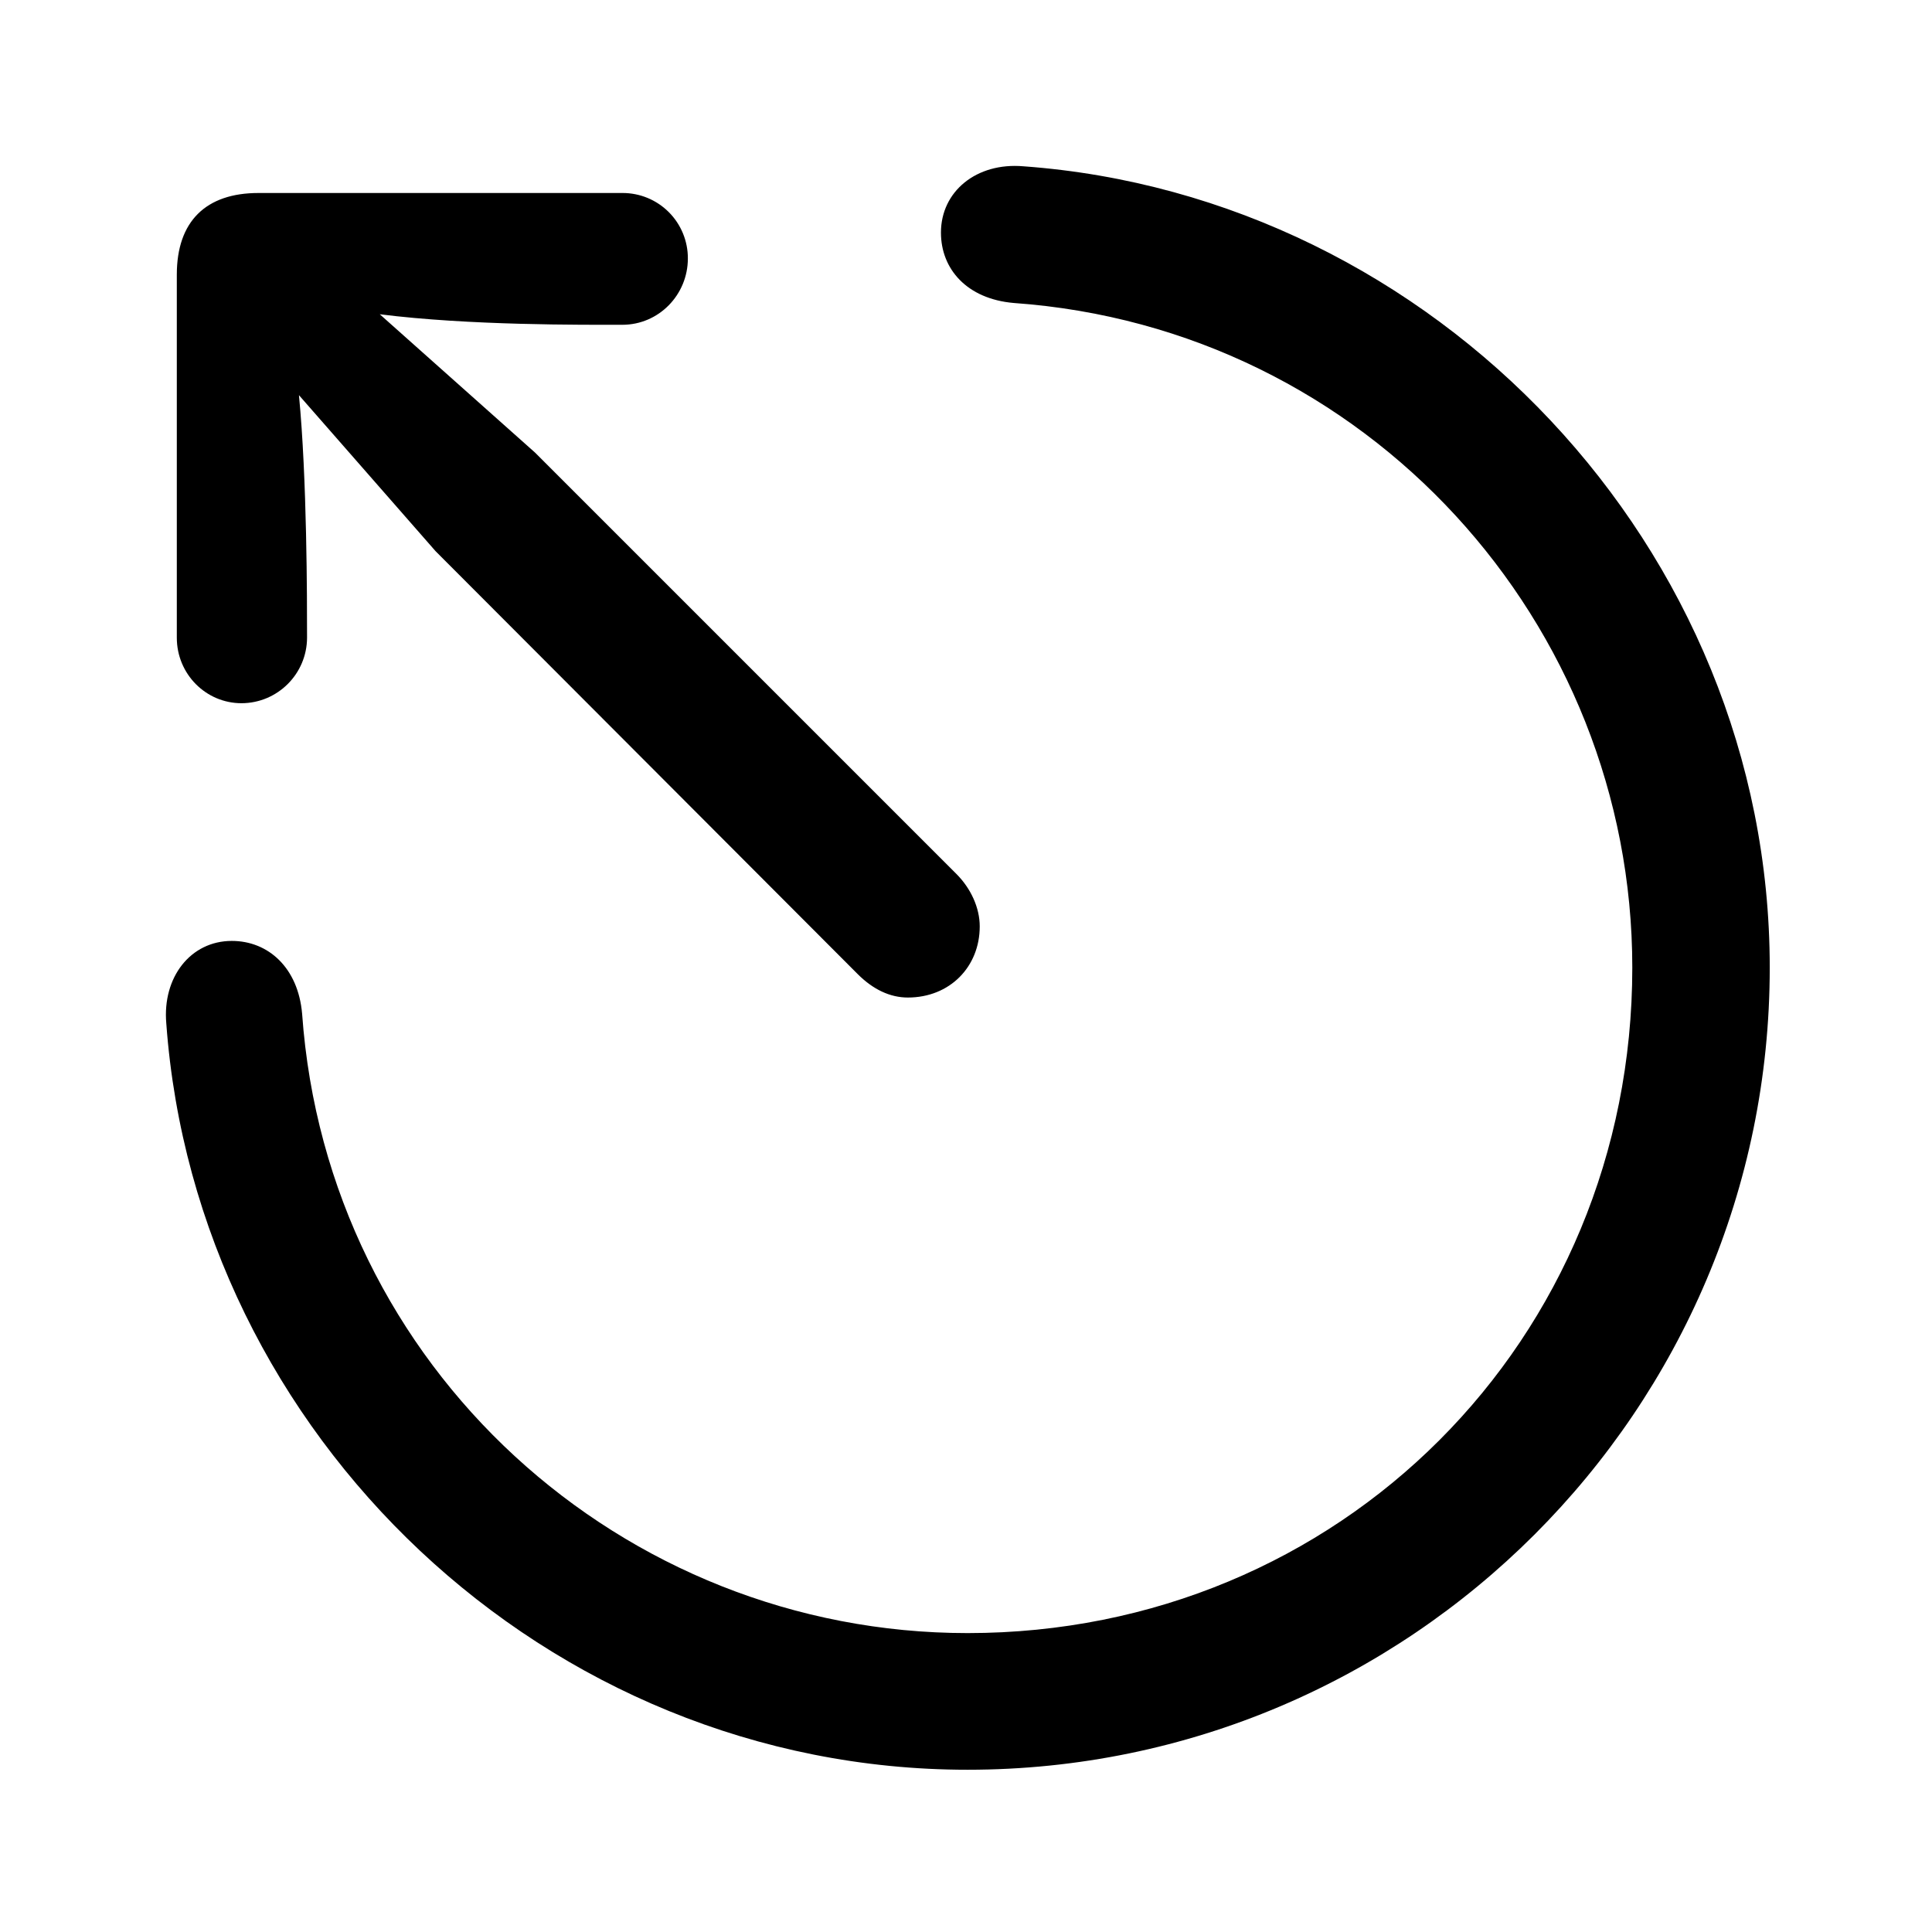
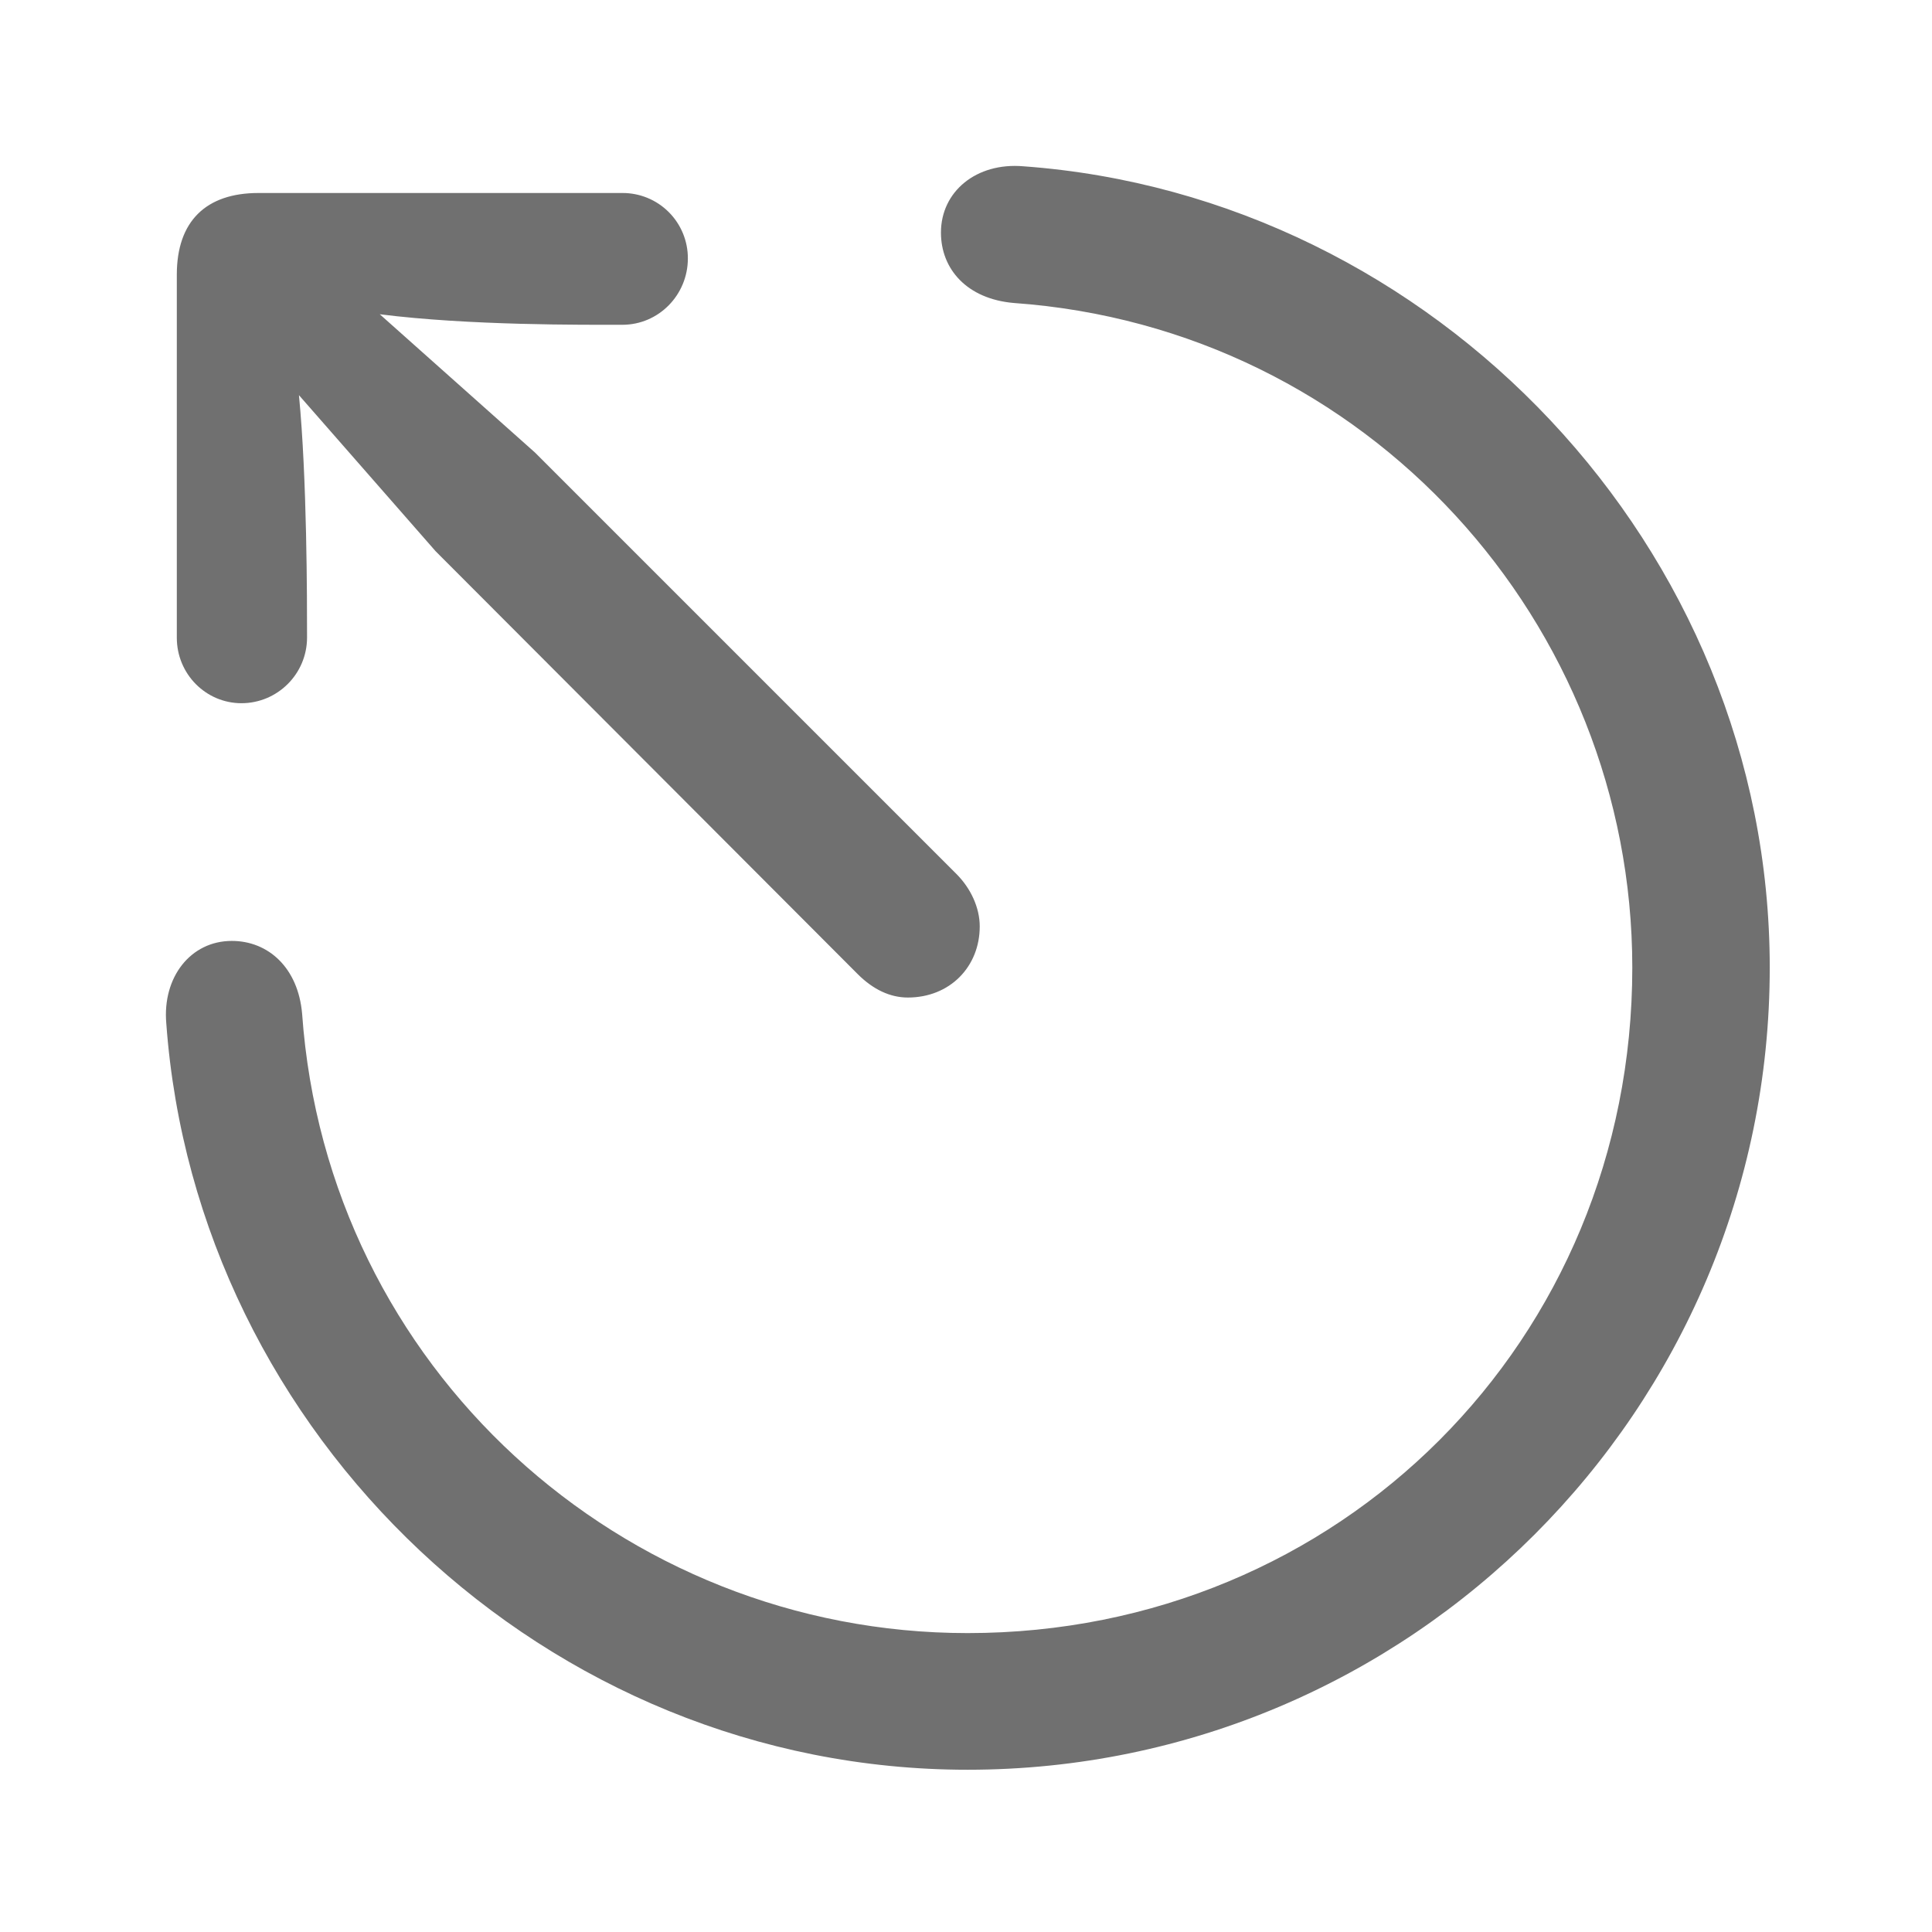
- <svg xmlns="http://www.w3.org/2000/svg" t="1615572608553" class="icon" viewBox="0 0 1024 1024" version="1.1" p-id="2255" width="16" height="16">
+ <svg xmlns="http://www.w3.org/2000/svg" t="1615612564914" class="icon" viewBox="0 0 1024 1024" version="1.1" p-id="11909" width="16" height="16">
  <defs>
    <style type="text/css" />
  </defs>
-   <path d="M512.859 938.002c234.423 0 425.143-190.72 425.143-425.143 0-222.866-177.865-408.869-395.575-424.722-24.869-2.139-43.703 13.294-43.703 35.145 0 19.291 13.714 35.145 38.565 37.303 187.282 13.275 327.863 169.691 327.863 352.274 0 197.577-155.154 352.713-352.293 352.713-183.003 0-339.438-140.581-352.731-328.283-2.121-24.43-17.975-38.583-37.266-38.583-21.87 0-36.864 19.291-34.725 43.721 15.872 218.149 201.435 395.575 424.722 395.575z m-31.707-409.289c22.272 0 38.126-16.274 38.126-37.705 0-9.874-4.699-20.151-12.434-27.867l-223.269-223.269-82.286-73.307c47.561 6.016 107.575 5.577 128.567 5.577 19.291 0 34.725-15.854 34.725-35.145a34.56 34.56 0 0 0-34.725-34.706H136.997c-27.849 0-43.282 14.994-43.282 43.282v192.421c0 19.291 15.433 34.725 34.286 34.725A34.834 34.834 0 0 0 162.743 337.993c0-20.133 0-84.425-4.297-128.549l72.43 82.706 223.707 224.128c8.155 8.155 17.152 12.434 26.587 12.434z" p-id="2256" />
+   <path d="M512.859 938.002c234.423 0 425.143-190.72 425.143-425.143 0-222.866-177.865-408.869-395.575-424.722-24.869-2.139-43.703 13.294-43.703 35.145 0 19.291 13.714 35.145 38.565 37.303 187.282 13.275 327.863 169.691 327.863 352.274 0 197.577-155.154 352.713-352.293 352.713-183.003 0-339.438-140.581-352.731-328.283-2.121-24.43-17.975-38.583-37.266-38.583-21.87 0-36.864 19.291-34.725 43.721 15.872 218.149 201.435 395.575 424.722 395.575z m-31.707-409.289c22.272 0 38.126-16.274 38.126-37.705 0-9.874-4.699-20.151-12.434-27.867l-223.269-223.269-82.286-73.307c47.561 6.016 107.575 5.577 128.567 5.577 19.291 0 34.725-15.854 34.725-35.145a34.56 34.56 0 0 0-34.725-34.706H136.997c-27.849 0-43.282 14.994-43.282 43.282v192.421c0 19.291 15.433 34.725 34.286 34.725A34.834 34.834 0 0 0 162.743 337.993c0-20.133 0-84.425-4.297-128.549l72.43 82.706 223.707 224.128c8.155 8.155 17.152 12.434 26.587 12.434z" p-id="11910" fill="#707070" />
</svg>
